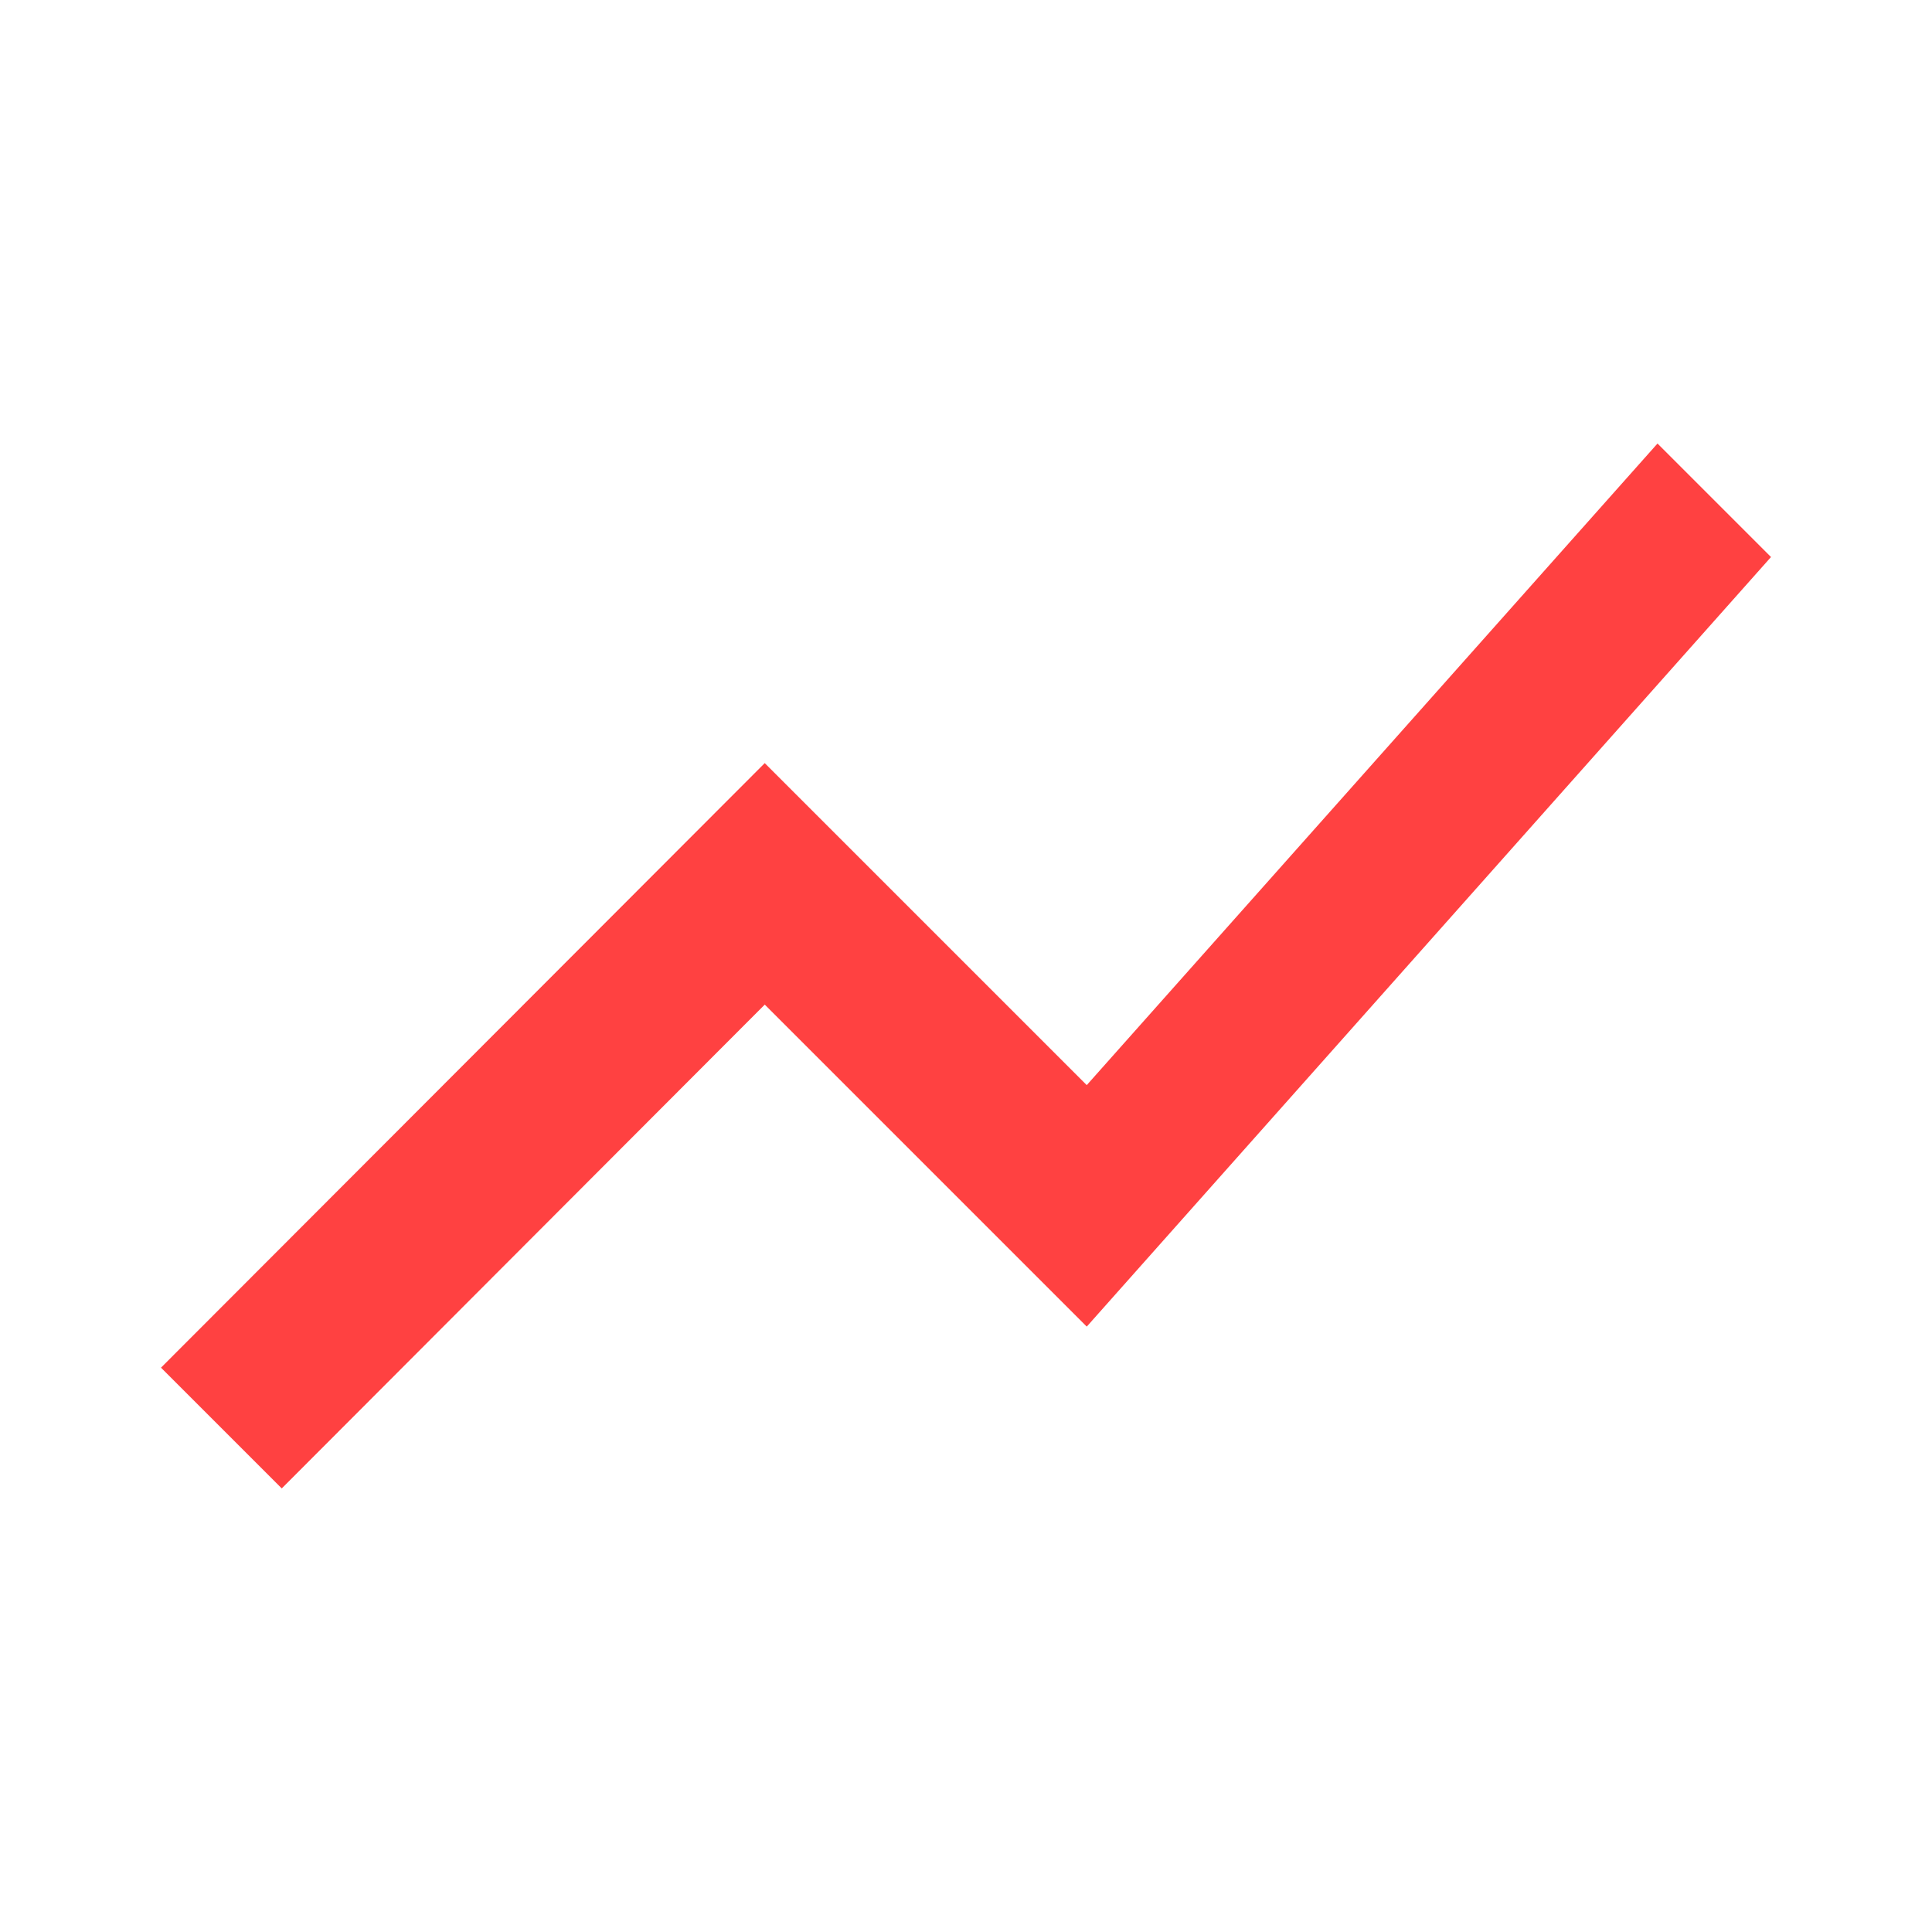
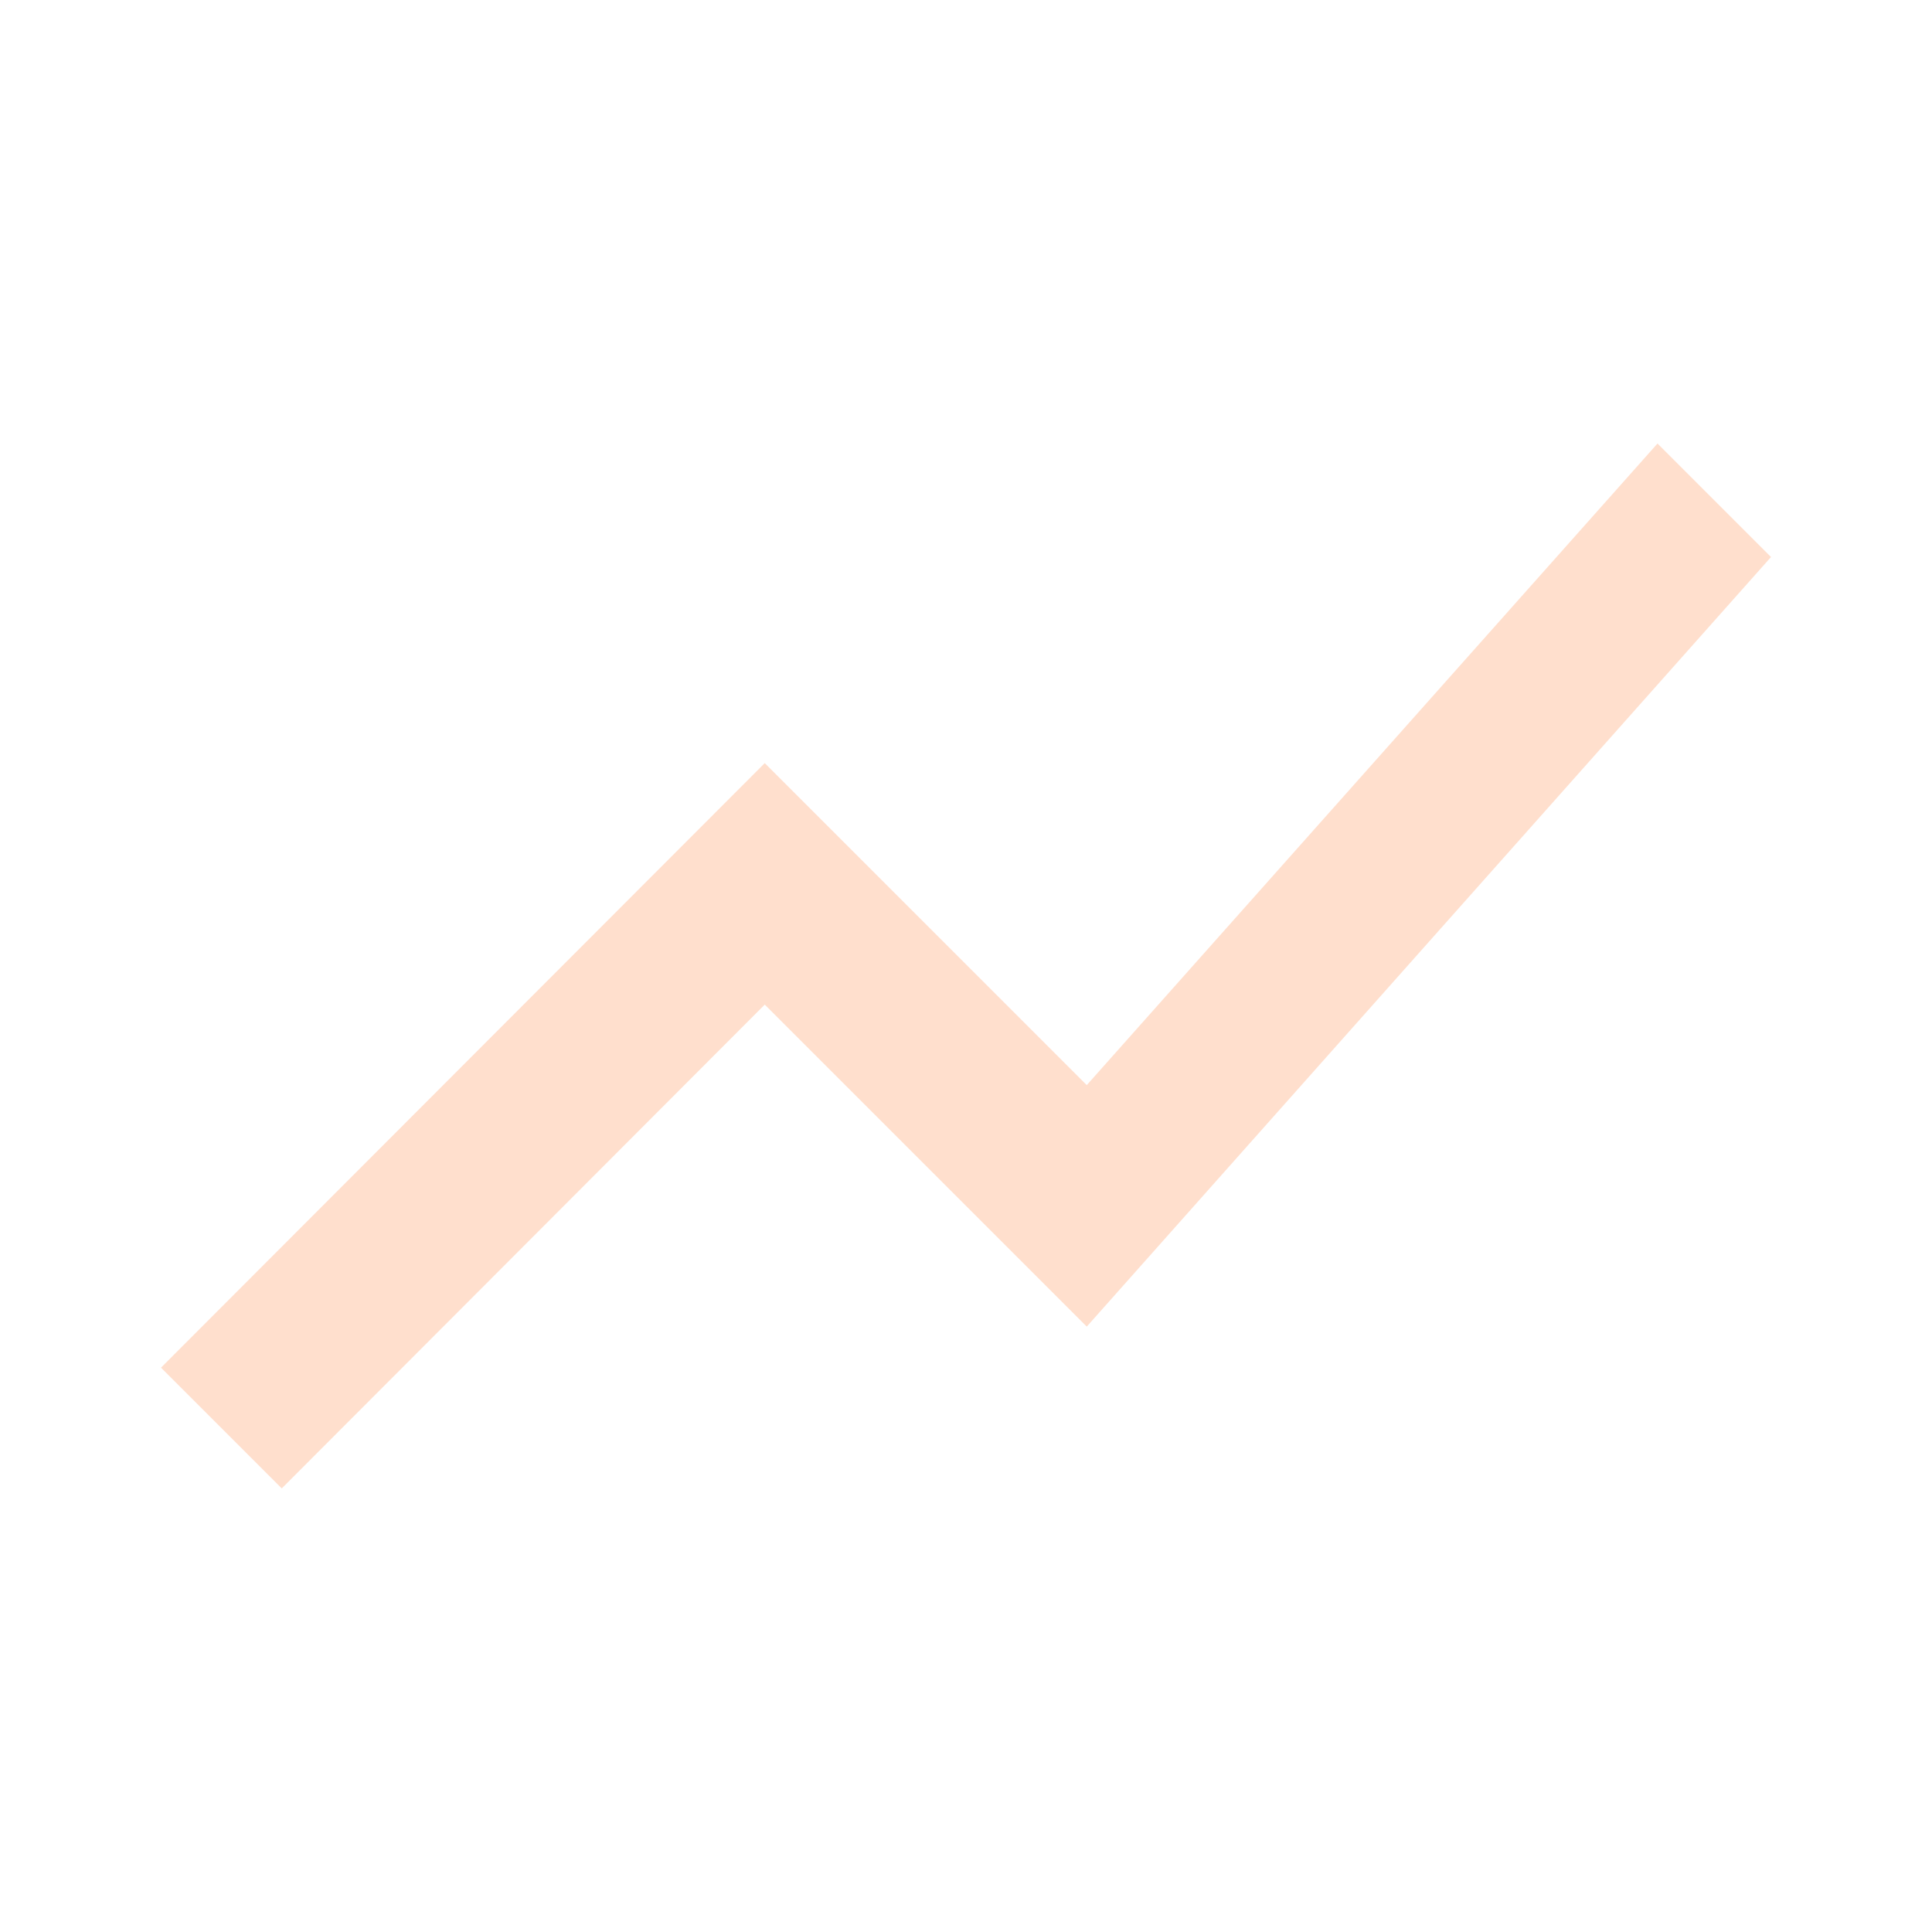
<svg xmlns="http://www.w3.org/2000/svg" width="72" height="72" viewBox="0 0 72 72" fill="none">
-   <path d="M10.5 55.469L28.5 37.439L40.5 49.439L66 20.759L61.77 16.529L40.5 40.439L28.5 28.439L6 50.969L10.5 55.469Z" fill="#FF4141" />
+   <path d="M10.5 55.469L28.5 37.439L40.5 49.439L66 20.759L61.77 16.529L40.5 40.439L28.5 28.439L6 50.969L10.5 55.469Z" fill="#FFDFCD" />
</svg>
